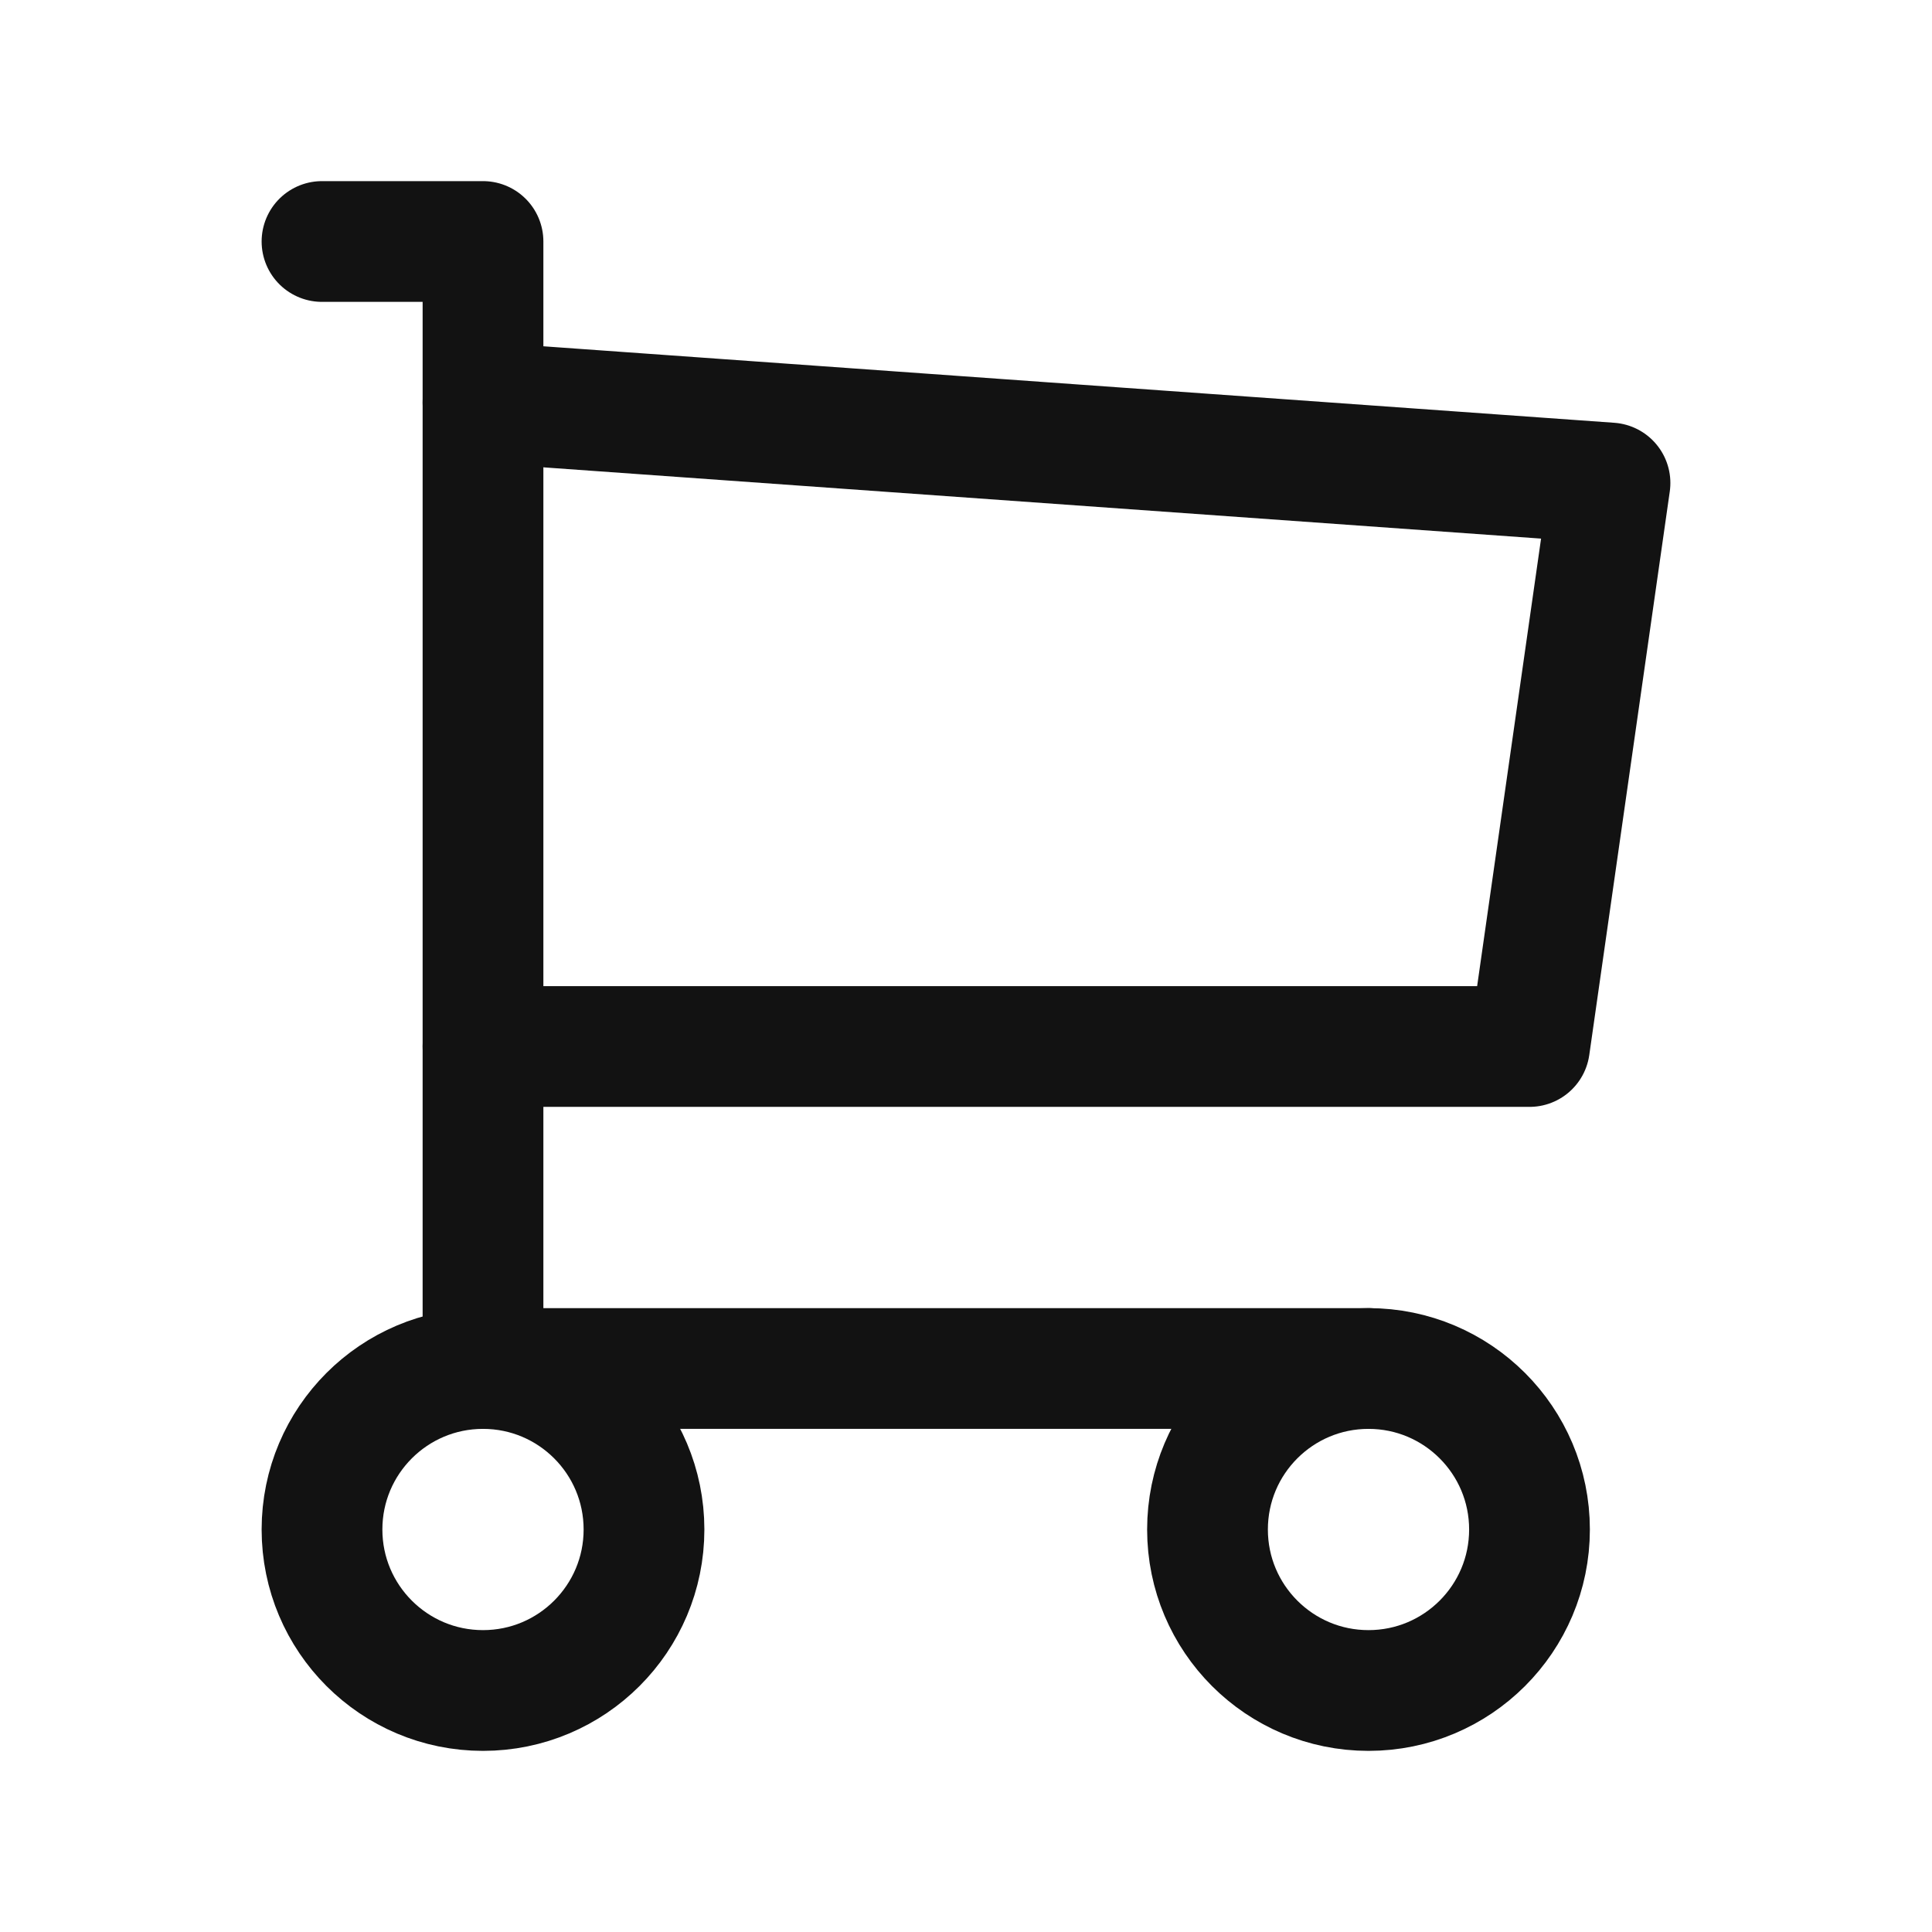
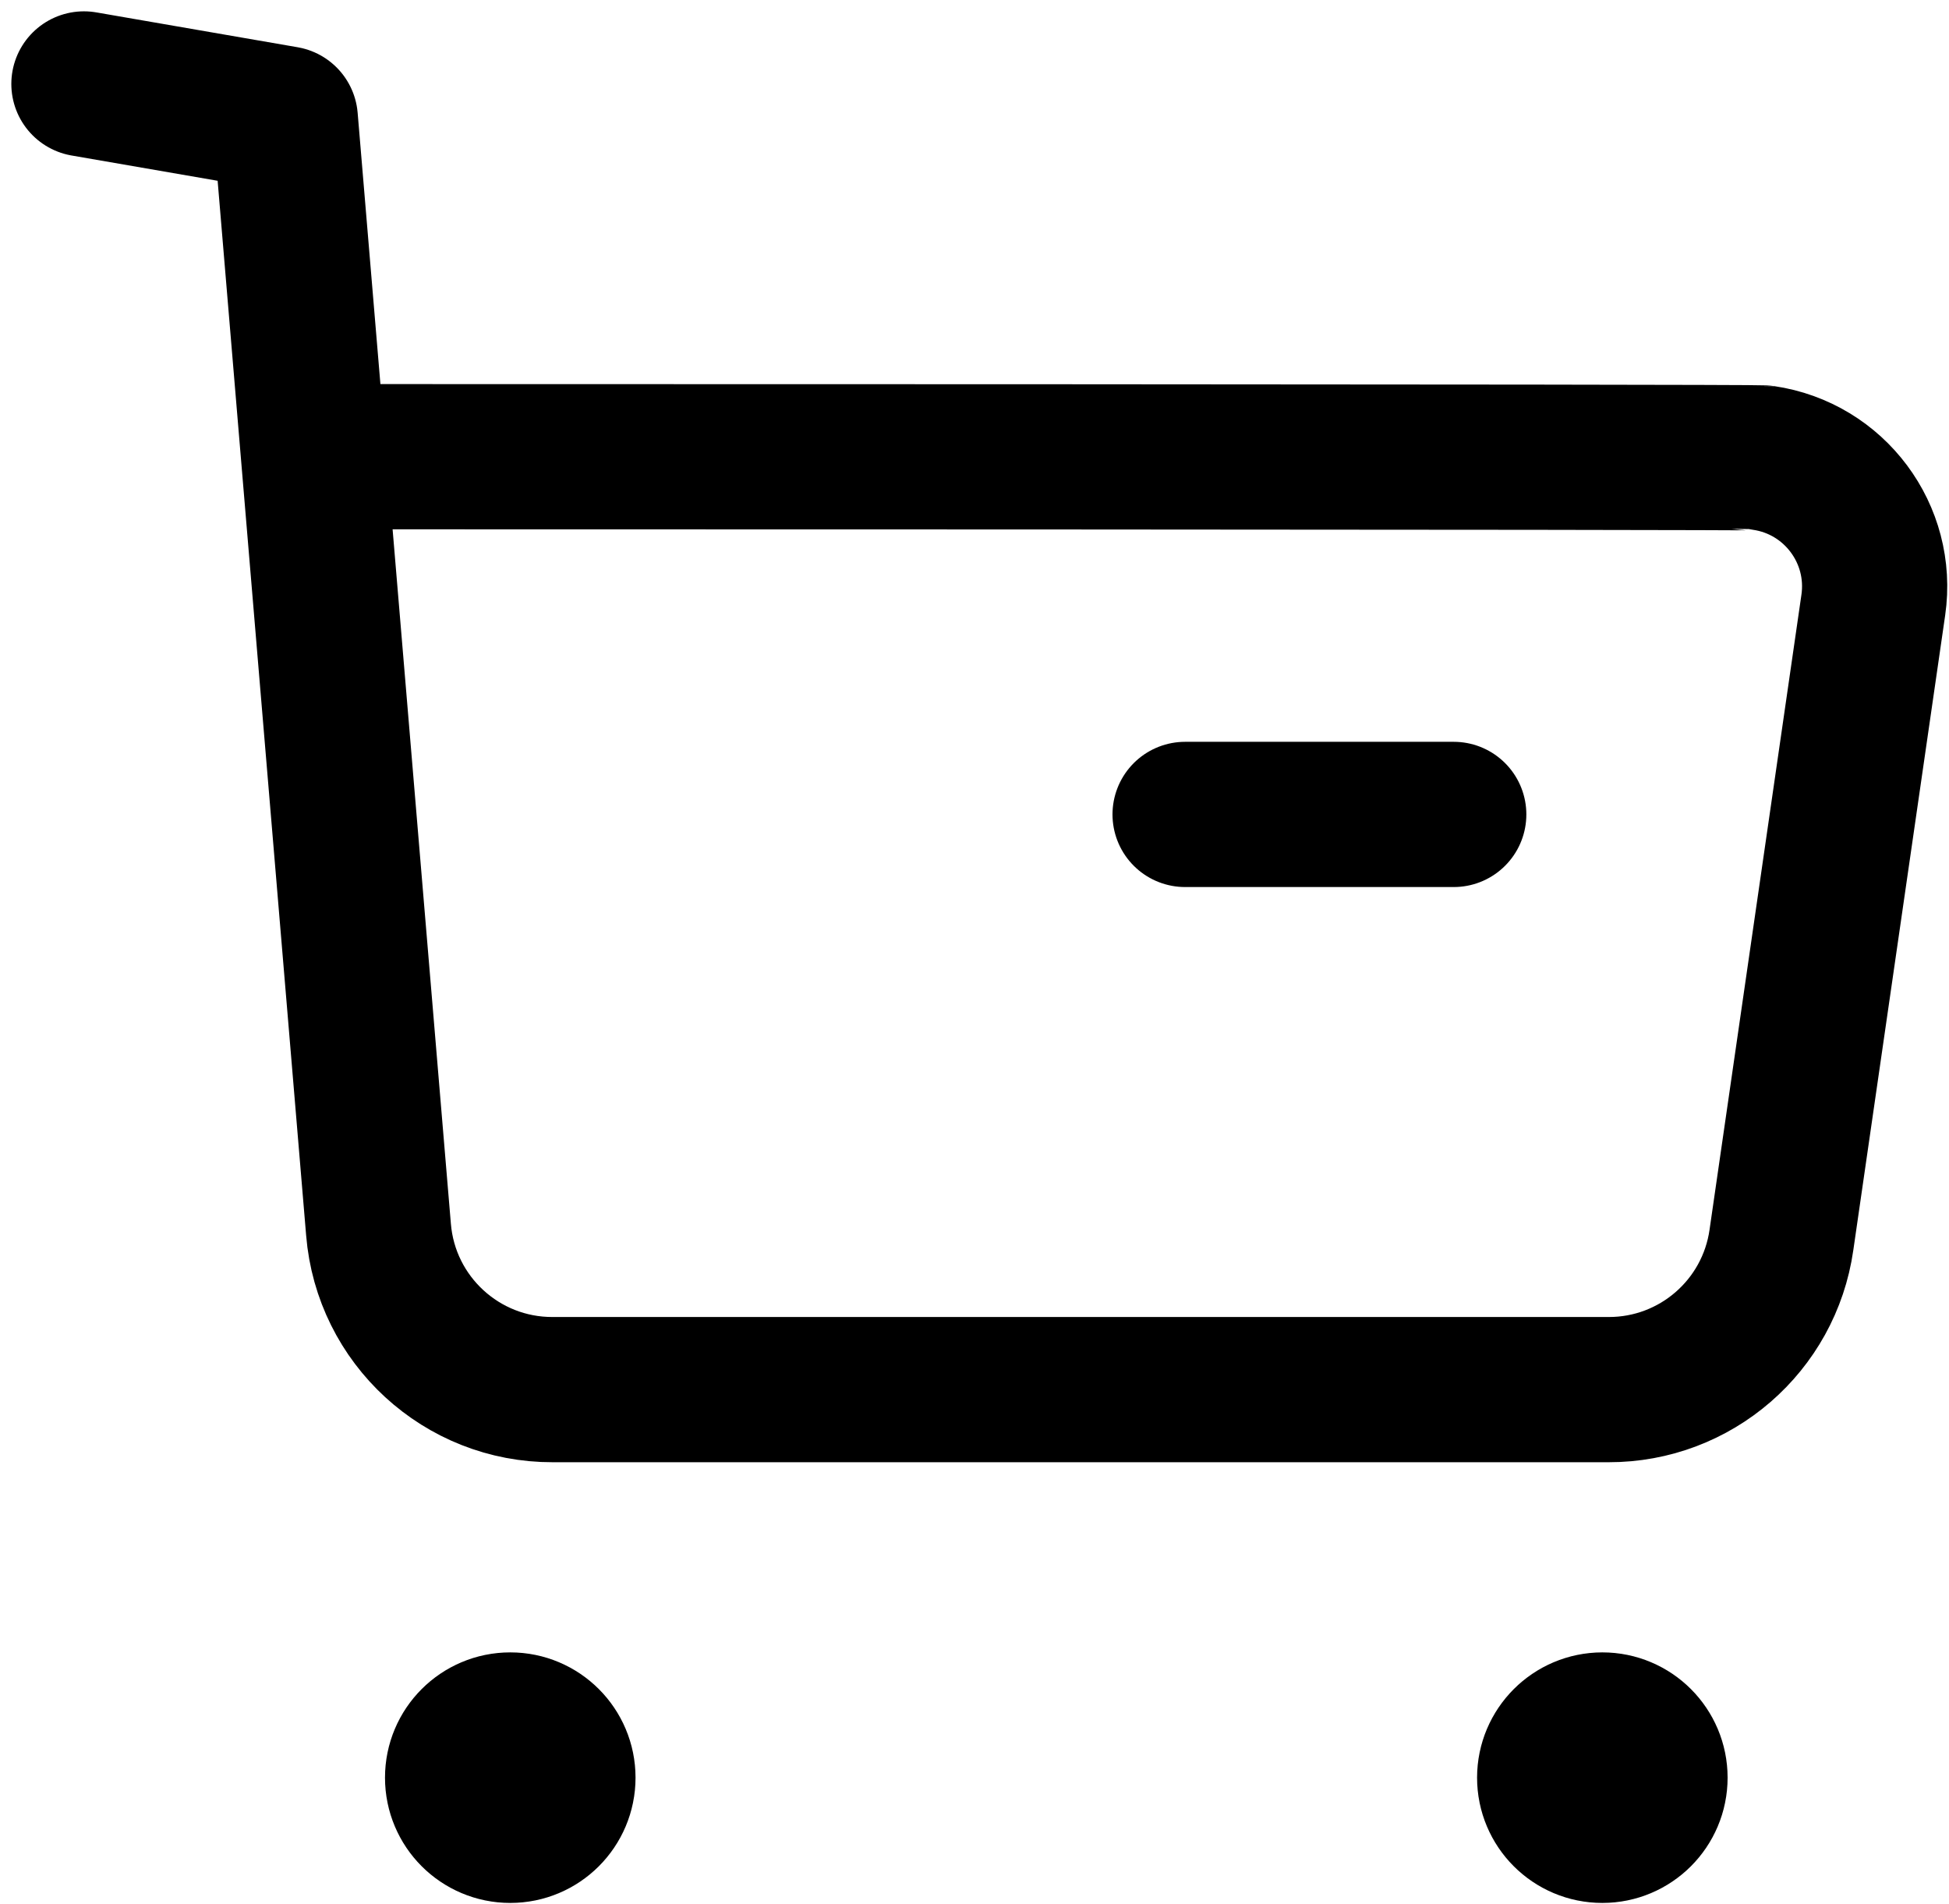
- <svg xmlns="http://www.w3.org/2000/svg" id="Group_2180" data-name="Group 2180" width="24" height="24" viewBox="0 0 24 24">
-   <path id="Path_889" data-name="Path 889" d="M0,0H24V24H0Z" fill="none" />
-   <circle id="Ellipse_219" data-name="Ellipse 219" cx="2" cy="2" r="2" transform="translate(4 17)" fill="none" stroke="#121212" stroke-linecap="round" stroke-linejoin="round" stroke-width="1.5" />
-   <circle id="Ellipse_220" data-name="Ellipse 220" cx="2" cy="2" r="2" transform="translate(15 17)" fill="none" stroke="#121212" stroke-linecap="round" stroke-linejoin="round" stroke-width="1.5" />
-   <path id="Path_890" data-name="Path 890" d="M17,17H6V3H4" fill="none" stroke="#121212" stroke-linecap="round" stroke-linejoin="round" stroke-width="1.5" />
-   <path id="Path_891" data-name="Path 891" d="M6,5,20,6l-1,7H6" fill="none" stroke="#121212" stroke-linecap="round" stroke-linejoin="round" stroke-width="1.5" />
+ <svg xmlns="http://www.w3.org/2000/svg" width="20.133" height="19.658" viewBox="0 0 20.133 19.658">
+   <g id="Buy" transform="translate(-1.883 -2.383)">
+     <path id="Path_934" data-name="Path 934" d="M2.75,3.25l2.08.36.963,11.473a1.8,1.8,0,0,0,1.8,1.653H18.5a1.8,1.8,0,0,0,1.785-1.546l.949-6.558A1.341,1.341,0,0,0,20.1,7.113C20.037,7.1,5.164,7.1,5.164,7.1" fill="none" stroke="#000" stroke-linecap="round" stroke-linejoin="round" stroke-width="1.5" />
+     <path id="Path_935" data-name="Path 935" d="M14.125,10.795H16.9" fill="none" stroke="#000" stroke-linecap="round" stroke-linejoin="round" stroke-width="1.5" />
+     <path id="Path_936" data-name="Path 936" d="M7.154,20.2a.544.544,0,1,1-.544.544A.544.544,0,0,1,7.154,20.2Z" stroke="#000" stroke-linecap="round" stroke-linejoin="round" stroke-width="1.5" fill-rule="evenodd" />
+     <path id="Path_937" data-name="Path 937" d="M18.435,20.2a.544.544,0,1,1-.544.544A.545.545,0,0,1,18.435,20.2Z" stroke="#000" stroke-linecap="round" stroke-linejoin="round" stroke-width="1.5" fill-rule="evenodd" />
+   </g>
</svg>
